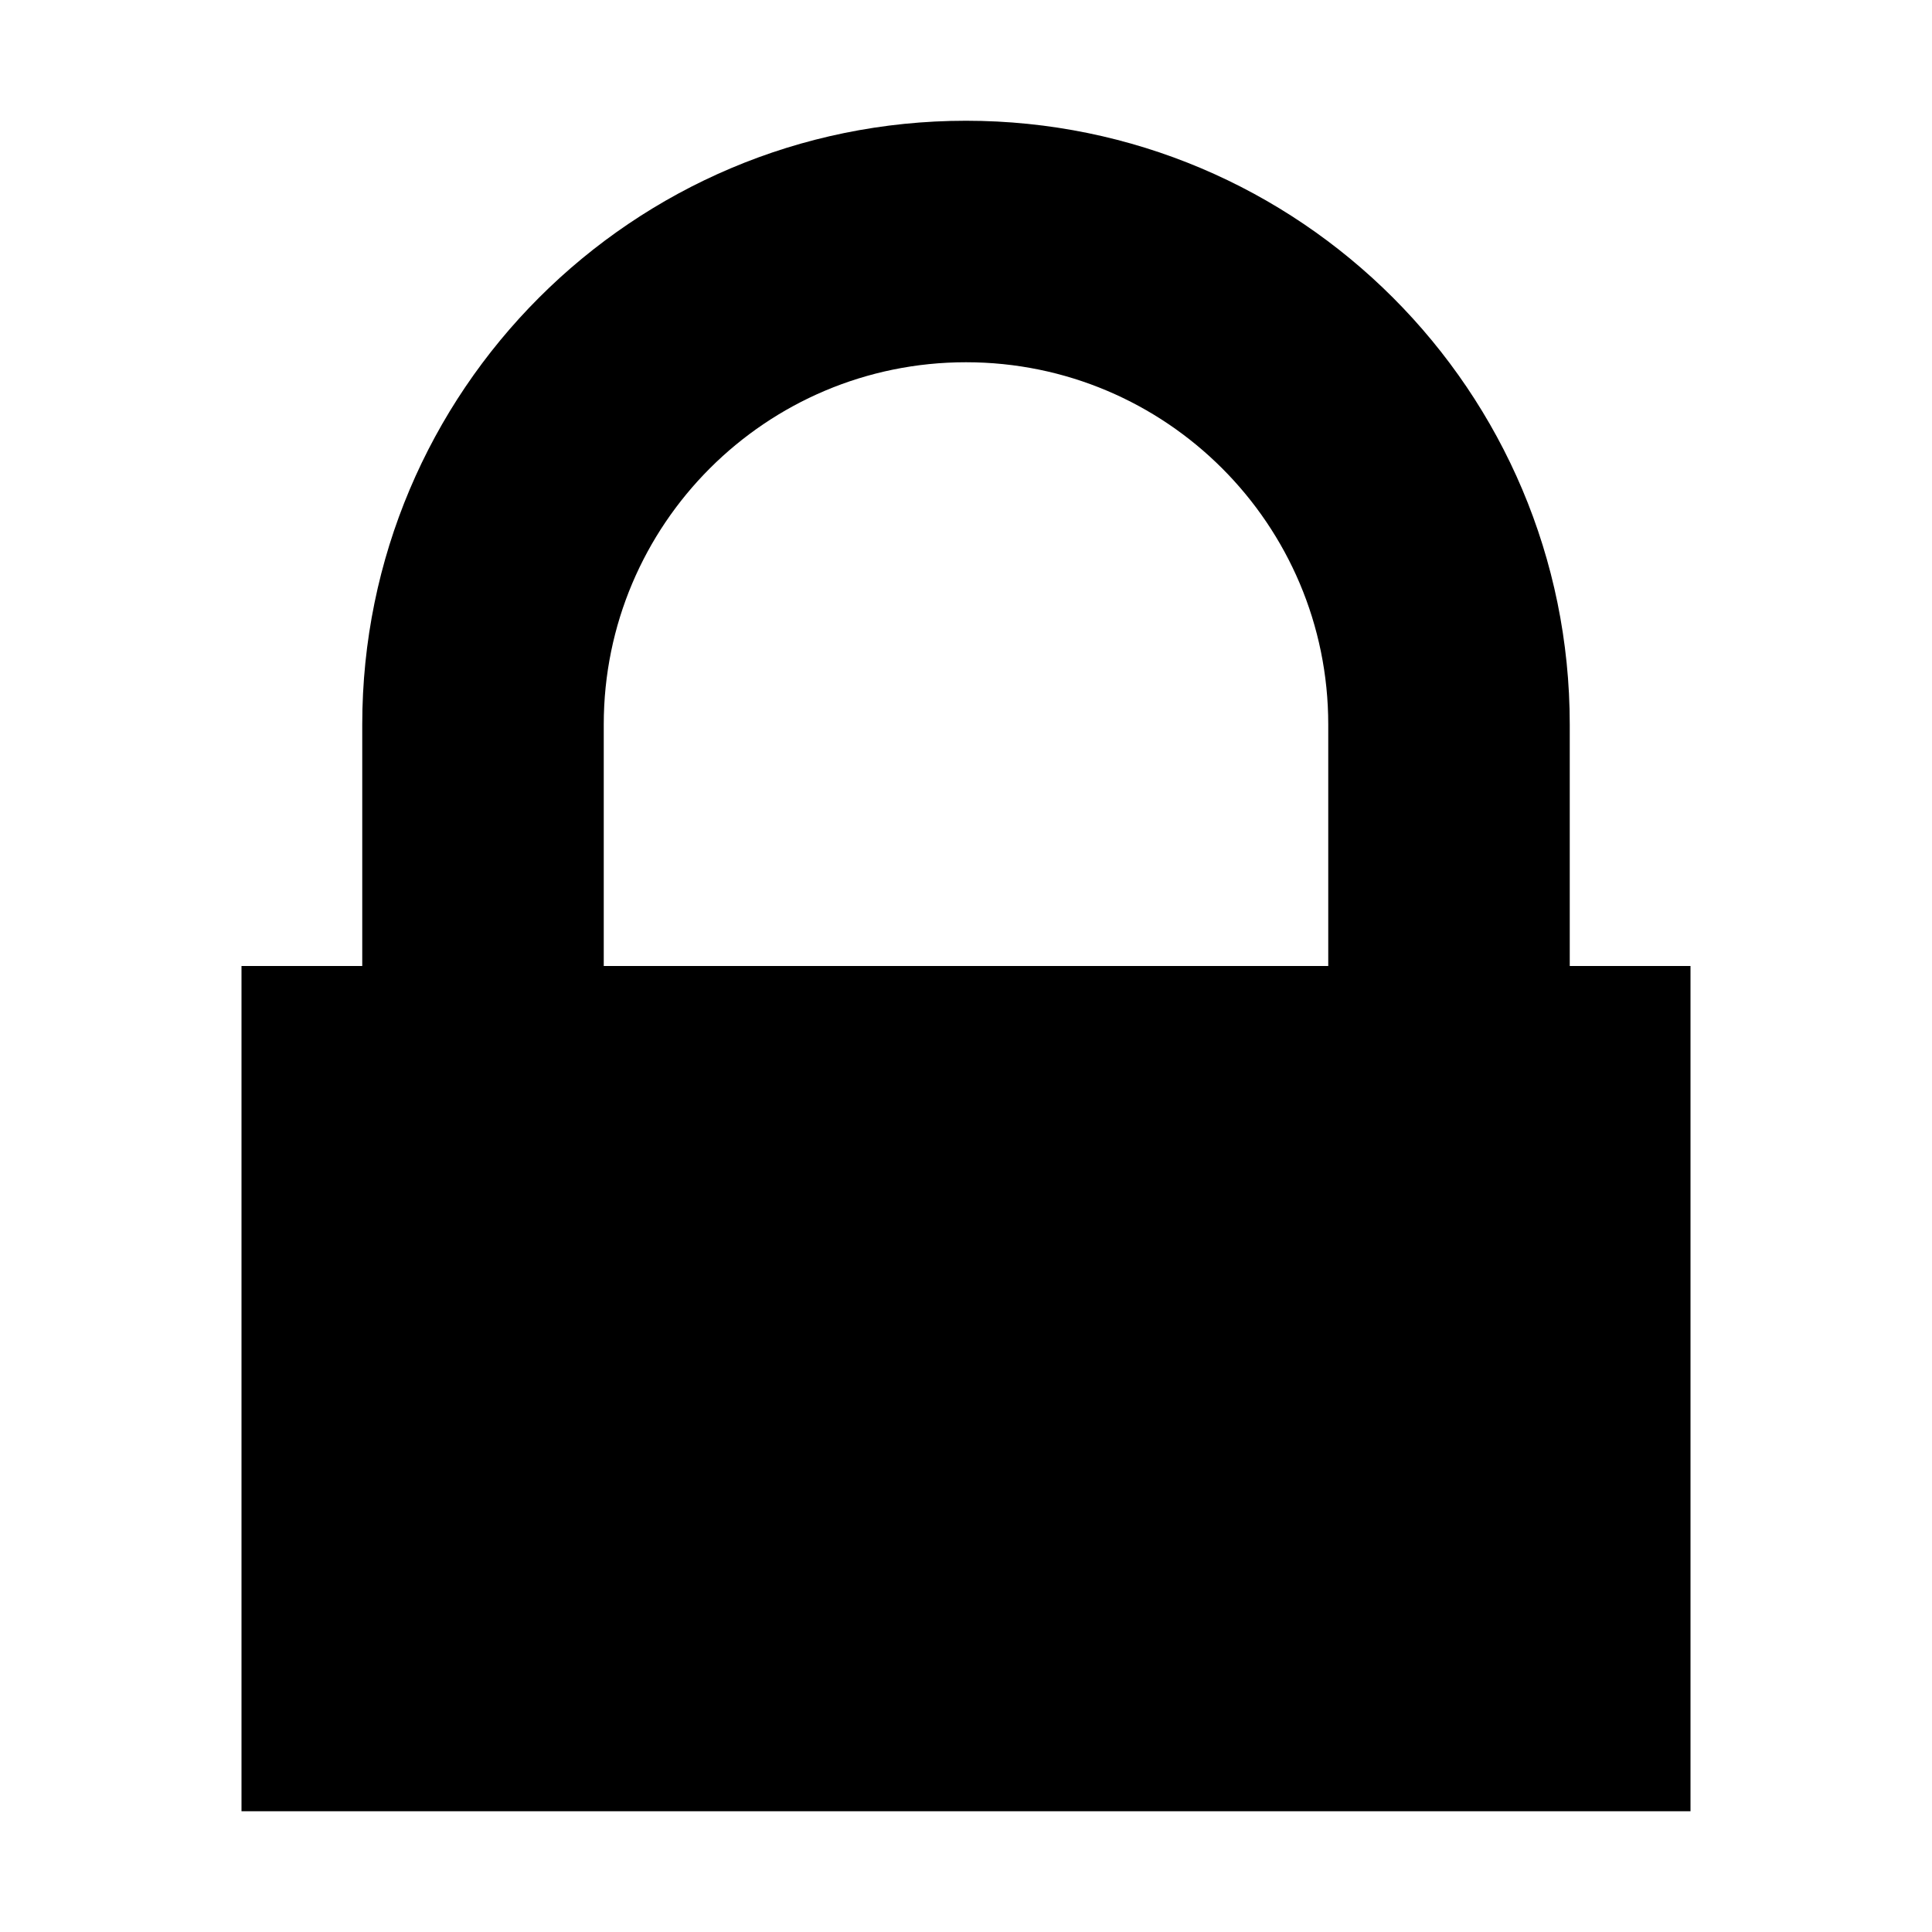
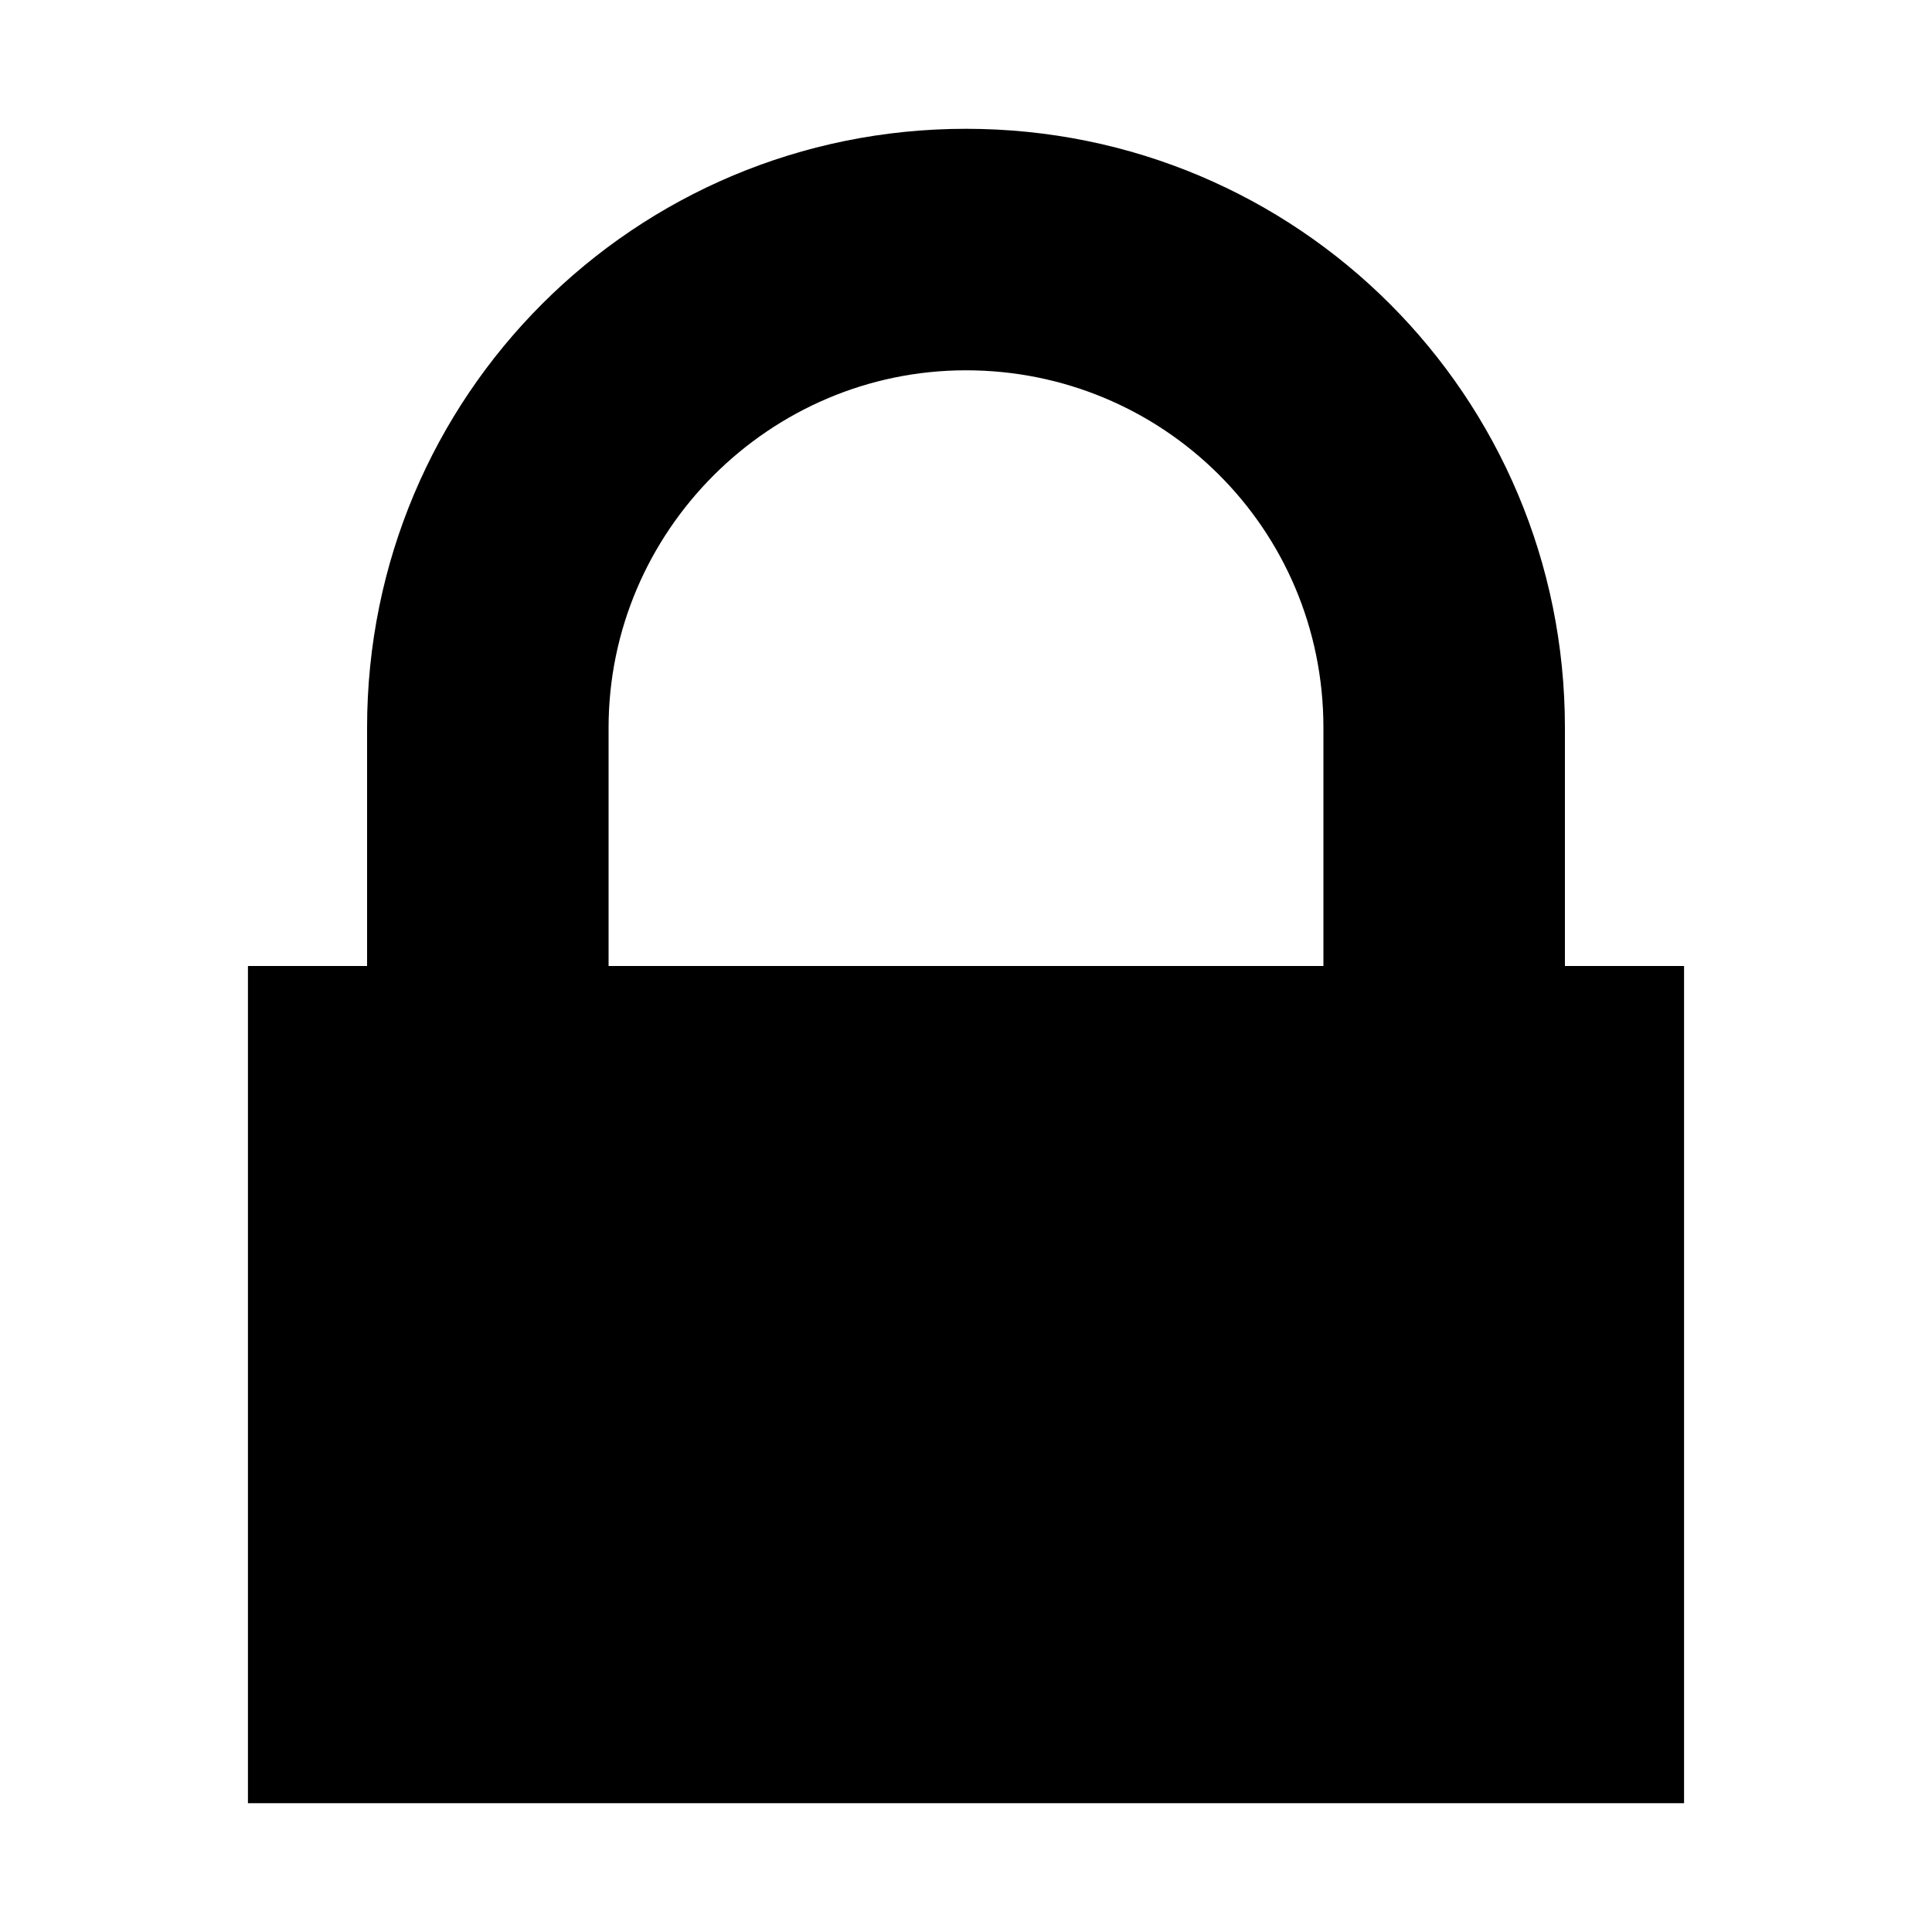
- <svg xmlns="http://www.w3.org/2000/svg" height="32" id="lock" viewBox="0 0 32 32" width="32">
-   <path d="M22 16 L22 12 A6 6 0 0 0 10 12 L10 16 z M4 16 L6 16 L6 12 A10 10 0 0 1 26 12 L26 16 L28 16 L28 30 L4 30 z" />
+ <svg xmlns="http://www.w3.org/2000/svg" version="1.1" id="lock" x="0px" y="0px" viewBox="0 0 60 60" style="enable-background:new 0 0 60 60;" xml:space="preserve">
+   <path d="M41.1,30v-7.4c0-6.2-5-11.1-11.1-11.1s-11.1,5-11.1,11.1V30H41.1z M7.7,30h3.7v-7.4C11.4,12.3,19.7,4,30,4  s18.6,8.3,18.6,18.6V30h3.7v26H7.7V30z" />
</svg>
